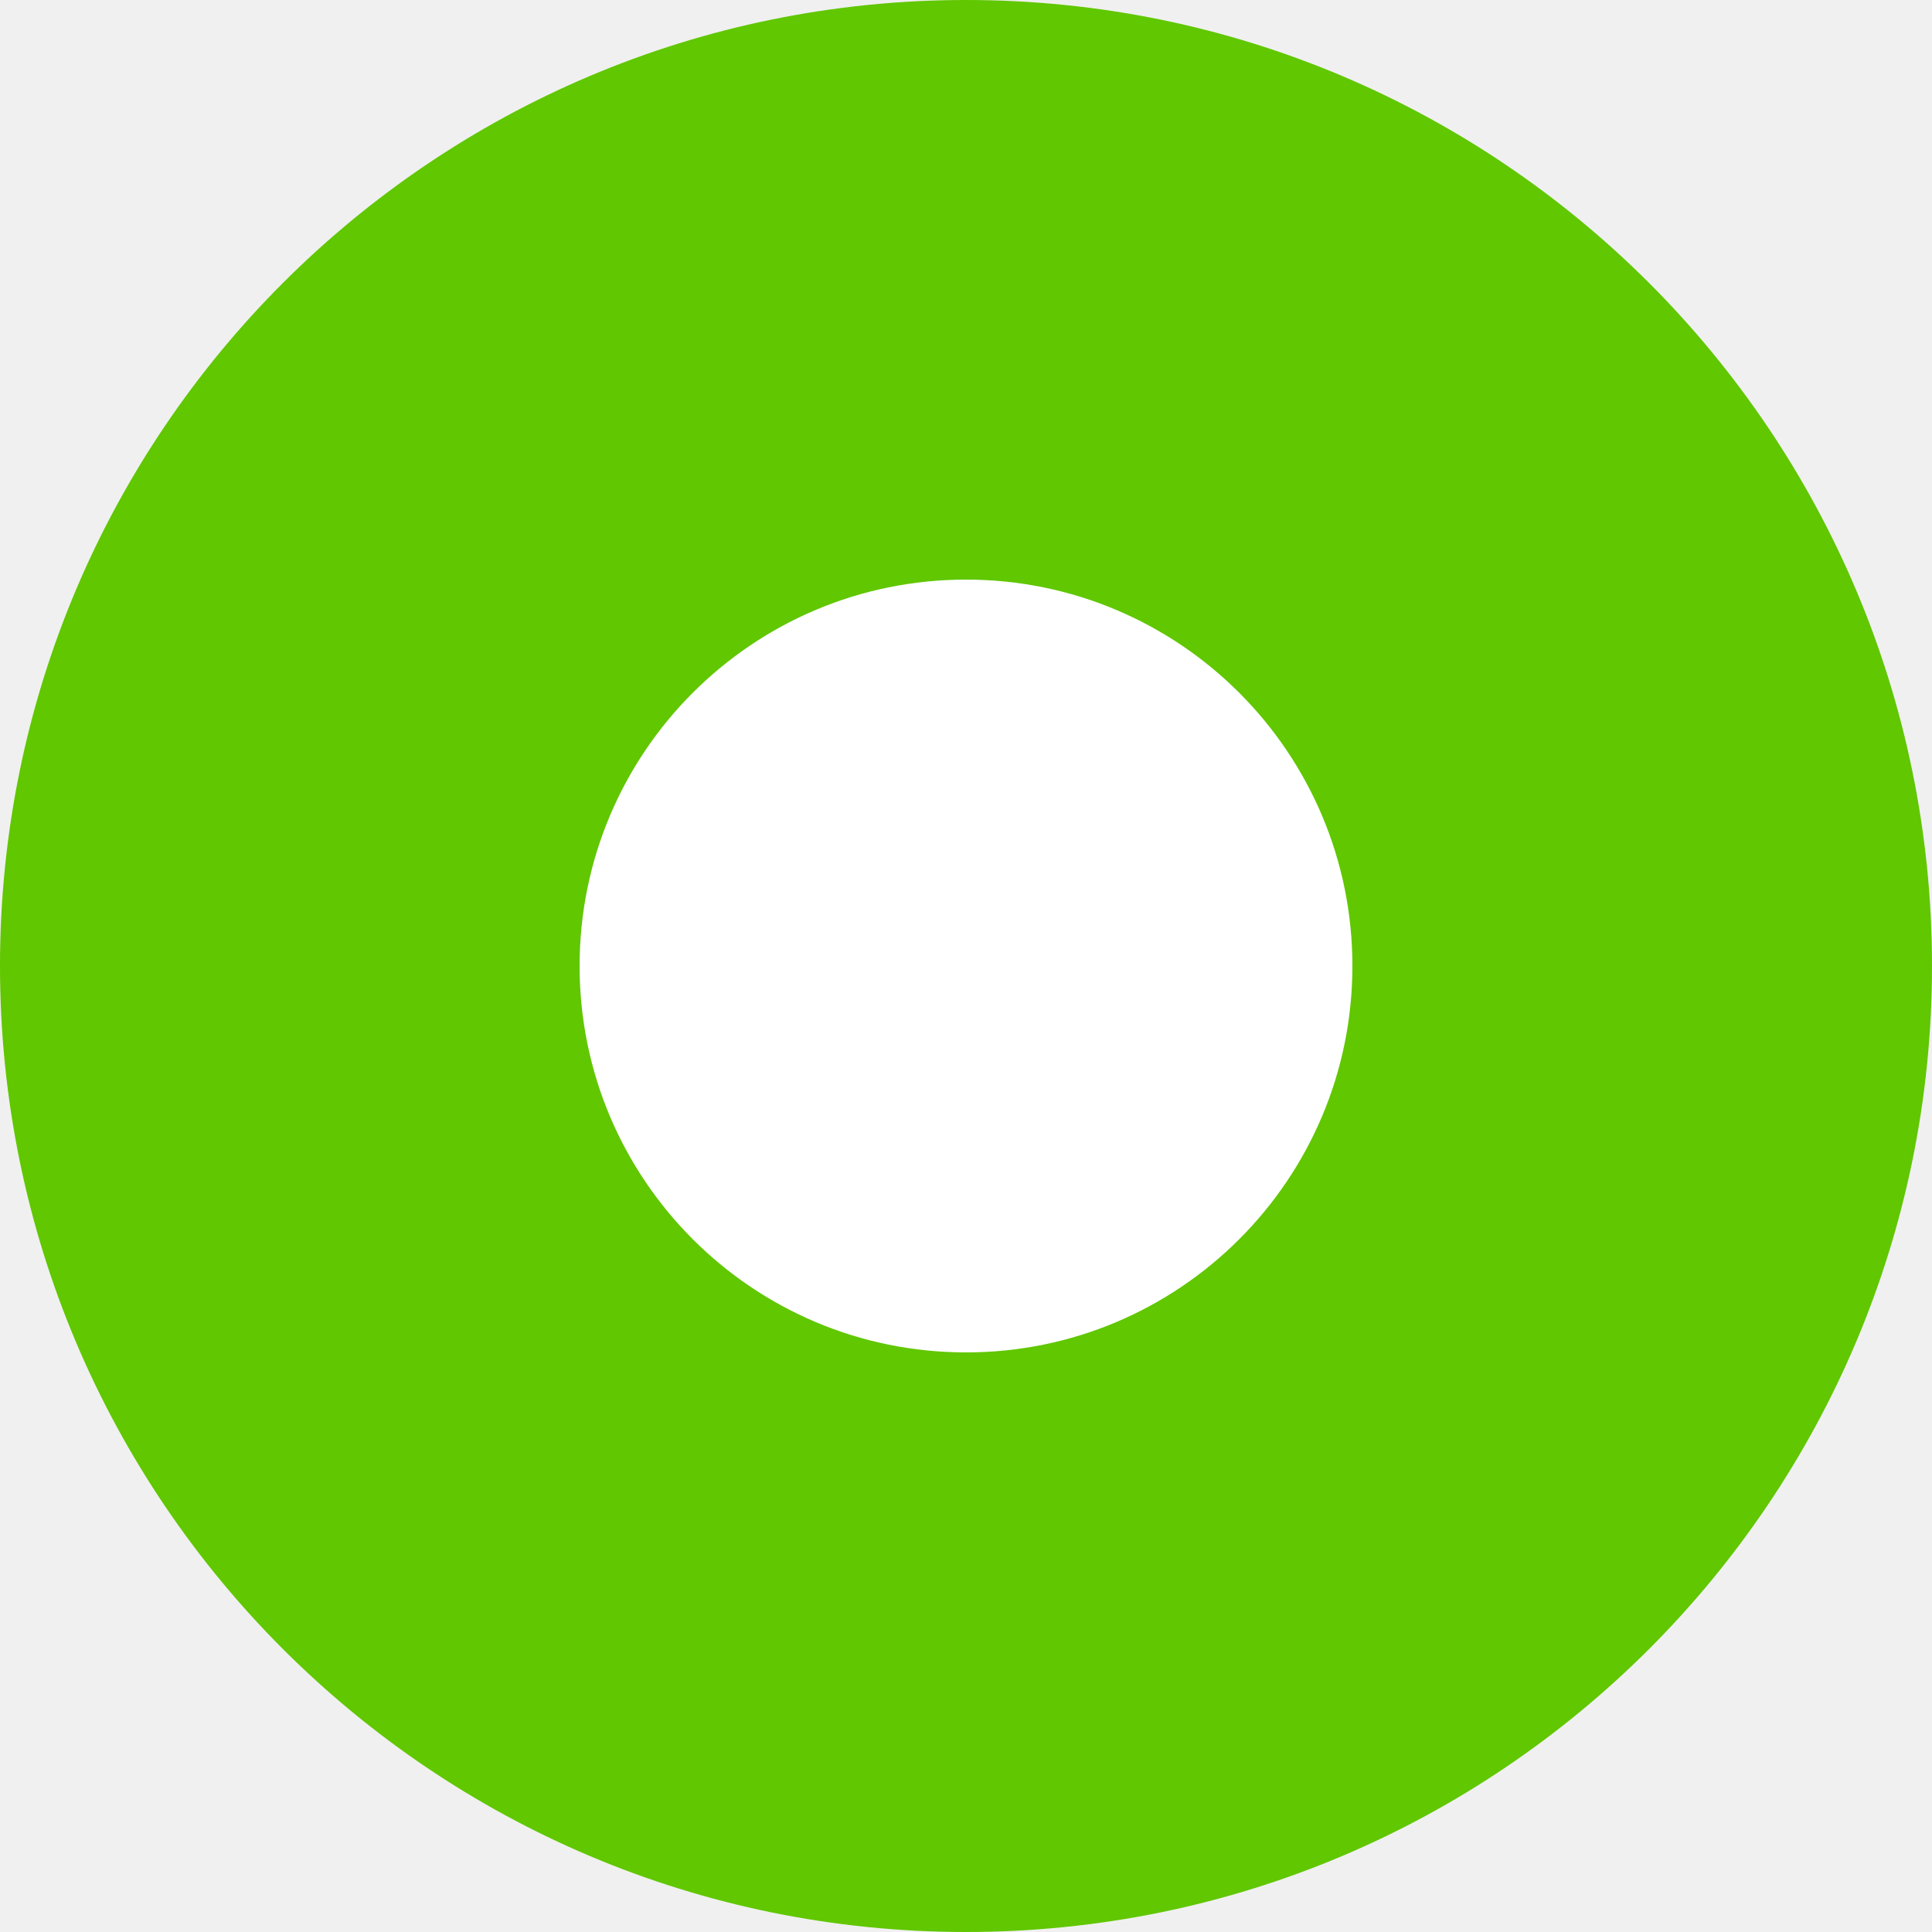
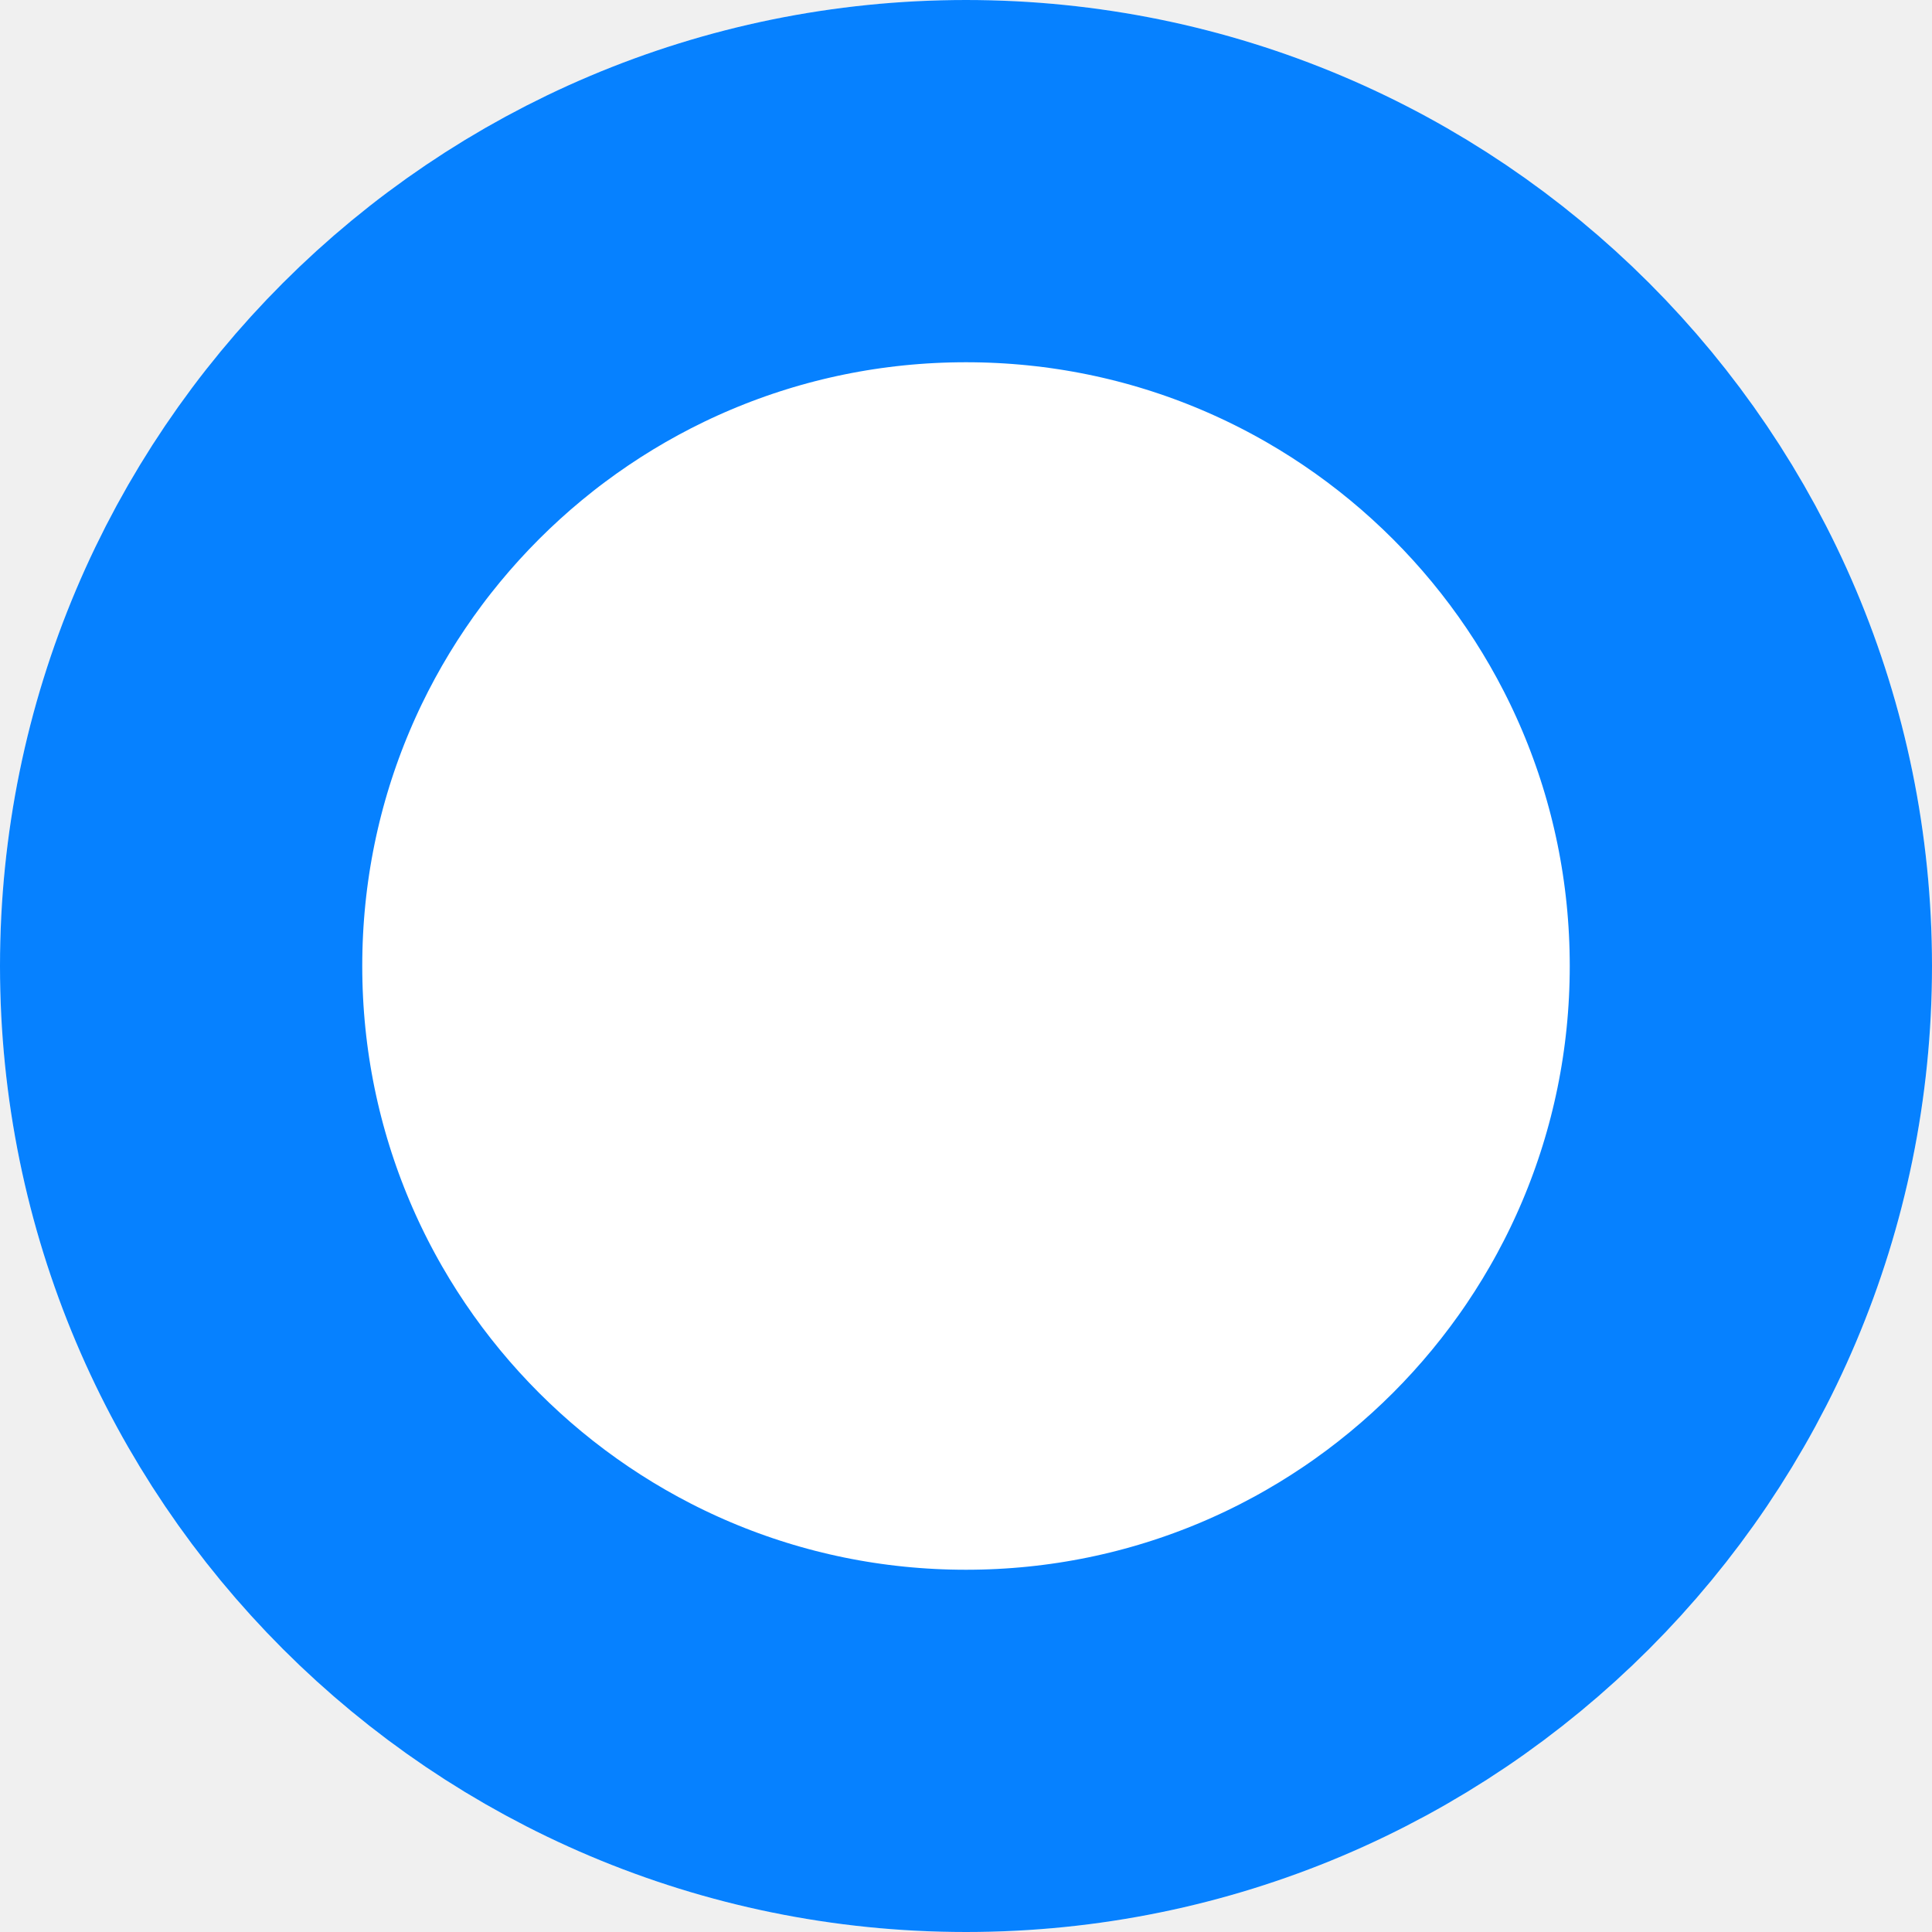
- <svg xmlns="http://www.w3.org/2000/svg" width="20px" height="20px" viewBox="0 0 20 20" version="1.1">
-   <defs />
-   <g id="Grid---Components" stroke="none" stroke-width="1" fill="none" fillRule="evenodd">
-     <g id="Grid---components" transform="translate(-391, -197)">
-       <g id="status-active" transform="translate(391, 197)">
-         <rect id="0-10-0-5" fill="#60C700" x="0" y="0" width="20" height="20" rx="10" />
-         <ellipse id="Oval-7" fill="#FFFFFF" cx="10" cy="10" rx="4" ry="4" />
-       </g>
-     </g>
+ <svg xmlns="http://www.w3.org/2000/svg" xmlns:xlink="http://www.w3.org/1999/xlink" width="16" height="16" viewBox="0 0 16 16">
+   <defs>
+     <circle id="a" cx="8" cy="8" r="8" />
+   </defs>
+   <g fill="none" fill-rule="evenodd">
+     <use fill="#FFF" xlink:href="#a" />
+     <circle stroke="#0681FF" stroke-width="3" cx="8" cy="8" r="6.5" />
  </g>
</svg>
